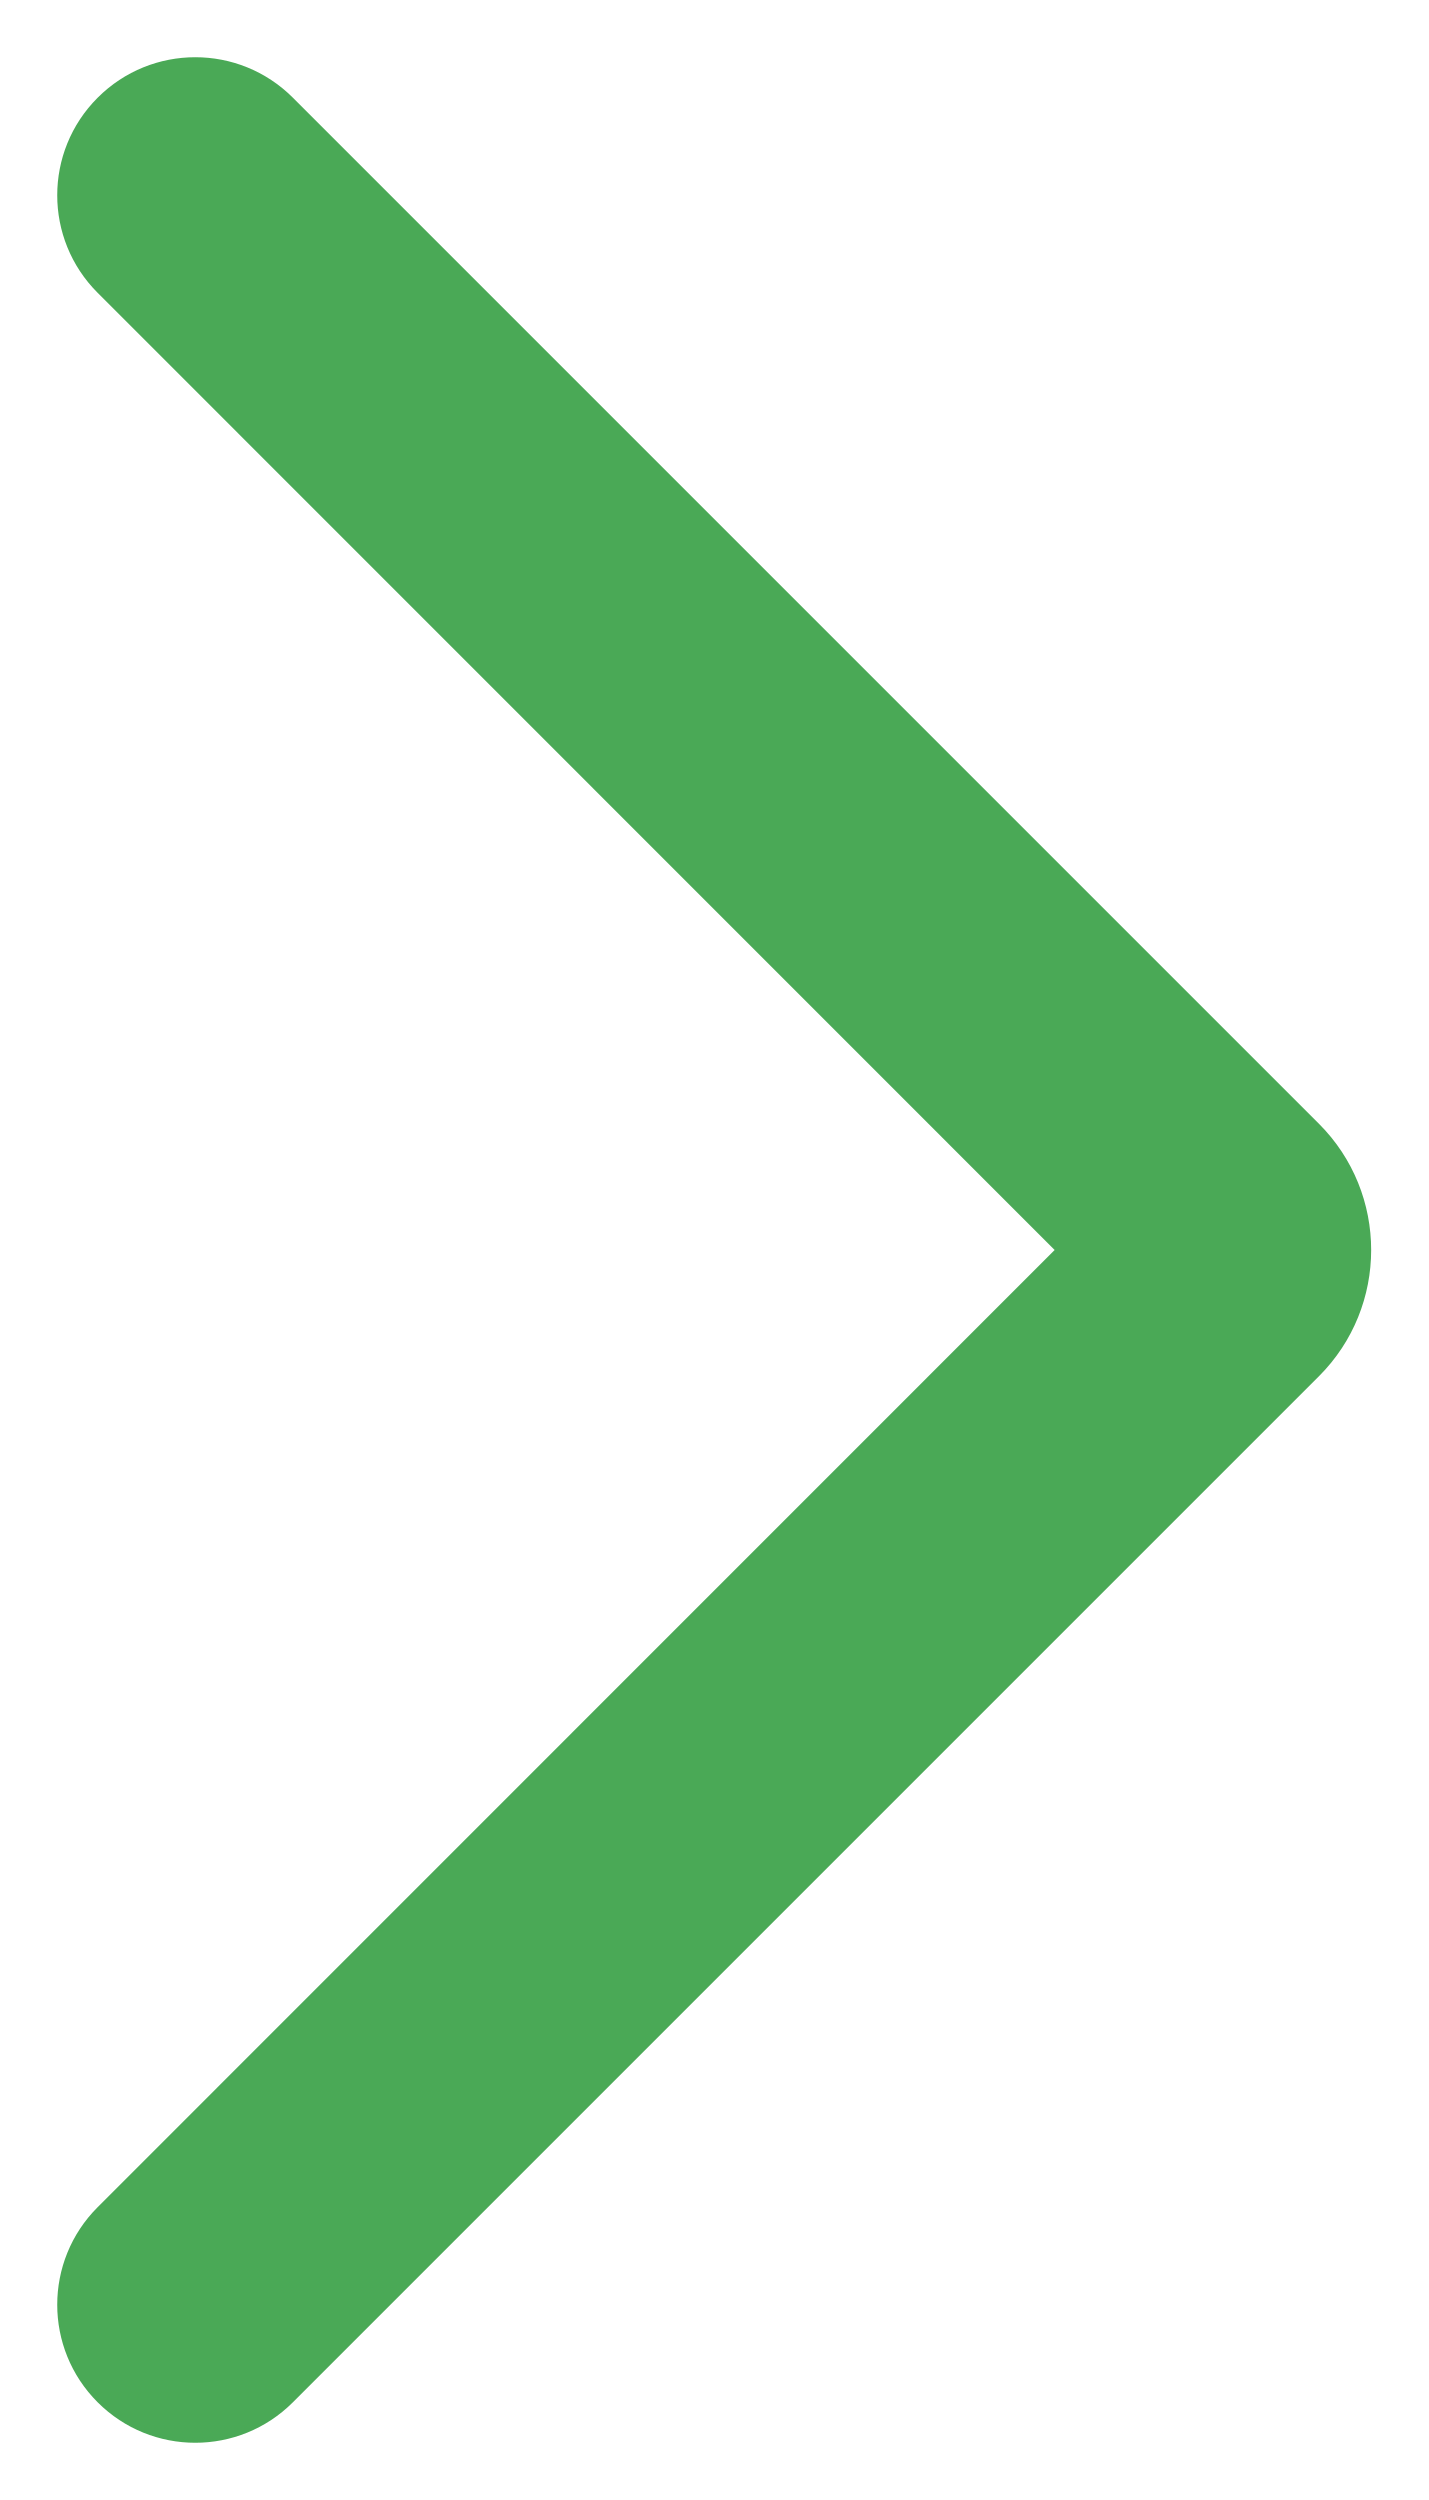
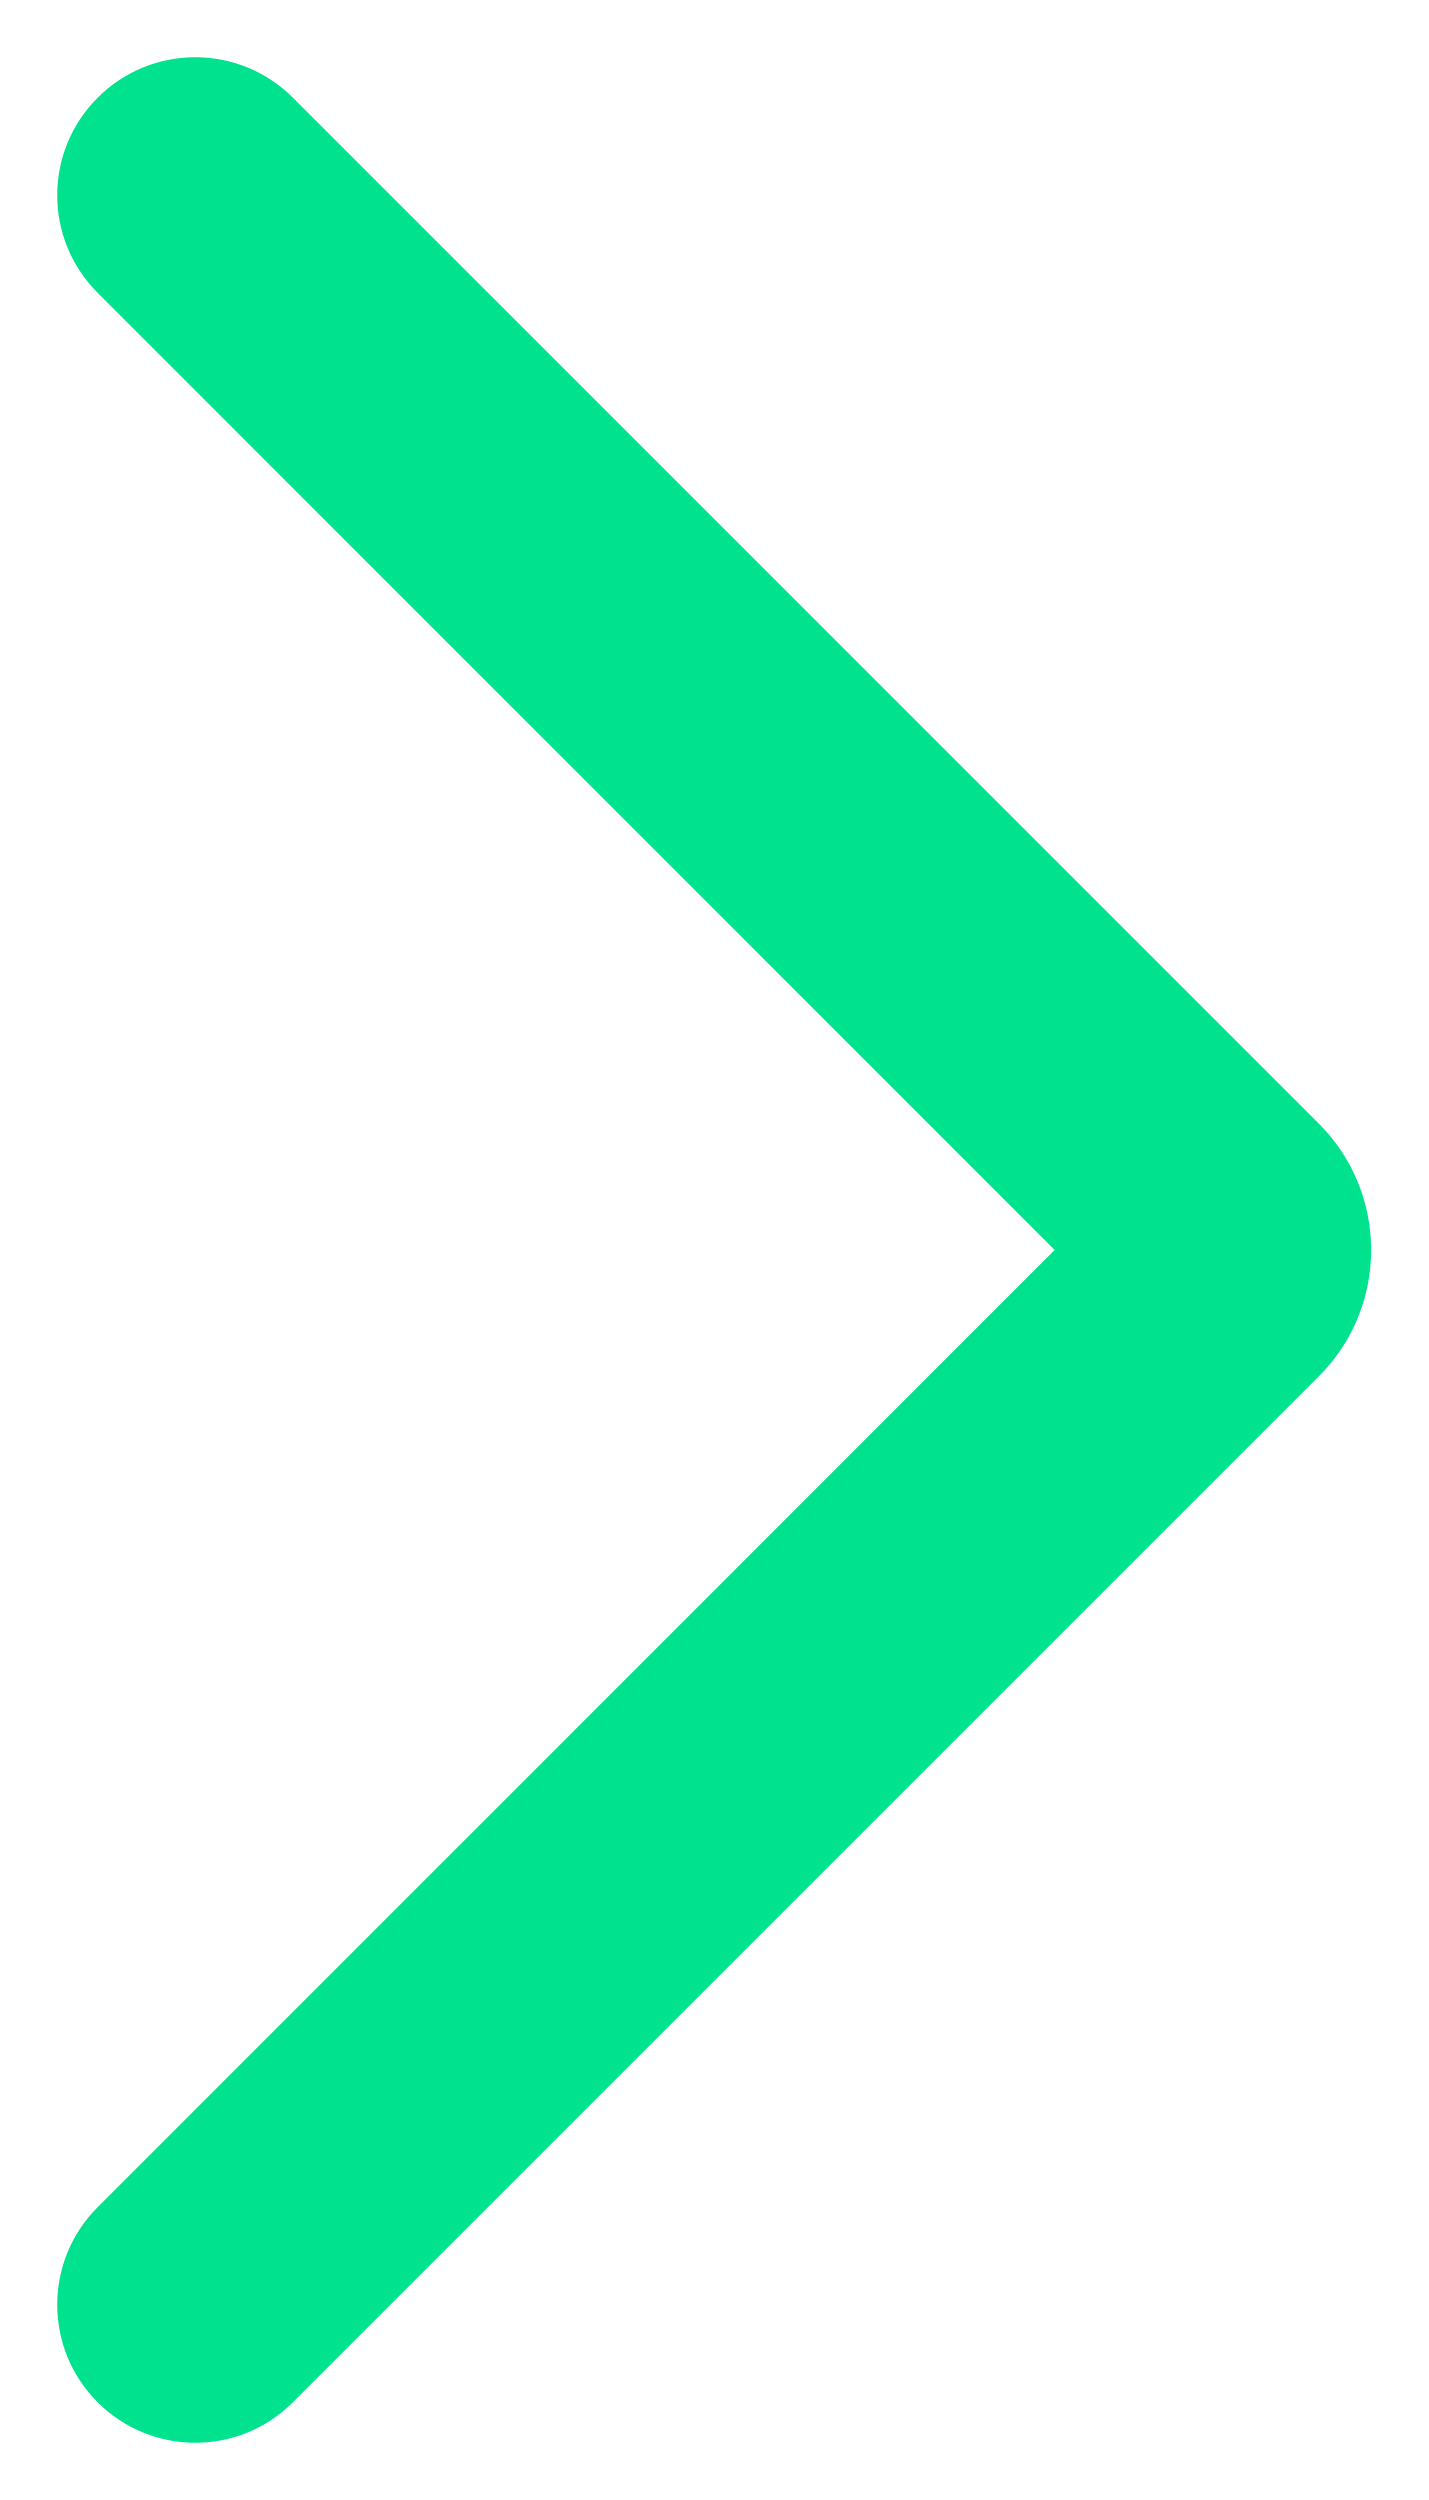
<svg xmlns="http://www.w3.org/2000/svg" width="8" height="14" viewBox="0 0 8 14" fill="none">
-   <path d="M7.386 6.293C7.776 6.683 7.776 7.317 7.386 7.707L1.64 13.453C1.338 13.755 0.849 13.755 0.547 13.453C0.245 13.151 0.245 12.662 0.547 12.36L5.906 7L0.547 1.64C0.245 1.338 0.245 0.849 0.547 0.547C0.849 0.245 1.338 0.245 1.64 0.547L7.386 6.293Z" fill="#4AA956" />
+   <path d="M7.386 6.293C7.776 6.683 7.776 7.317 7.386 7.707L1.64 13.453C1.338 13.755 0.849 13.755 0.547 13.453C0.245 13.151 0.245 12.662 0.547 12.36L5.906 7L0.547 1.64C0.245 1.338 0.245 0.849 0.547 0.547C0.849 0.245 1.338 0.245 1.64 0.547L7.386 6.293Z" fill="#00e28e" />
</svg>
